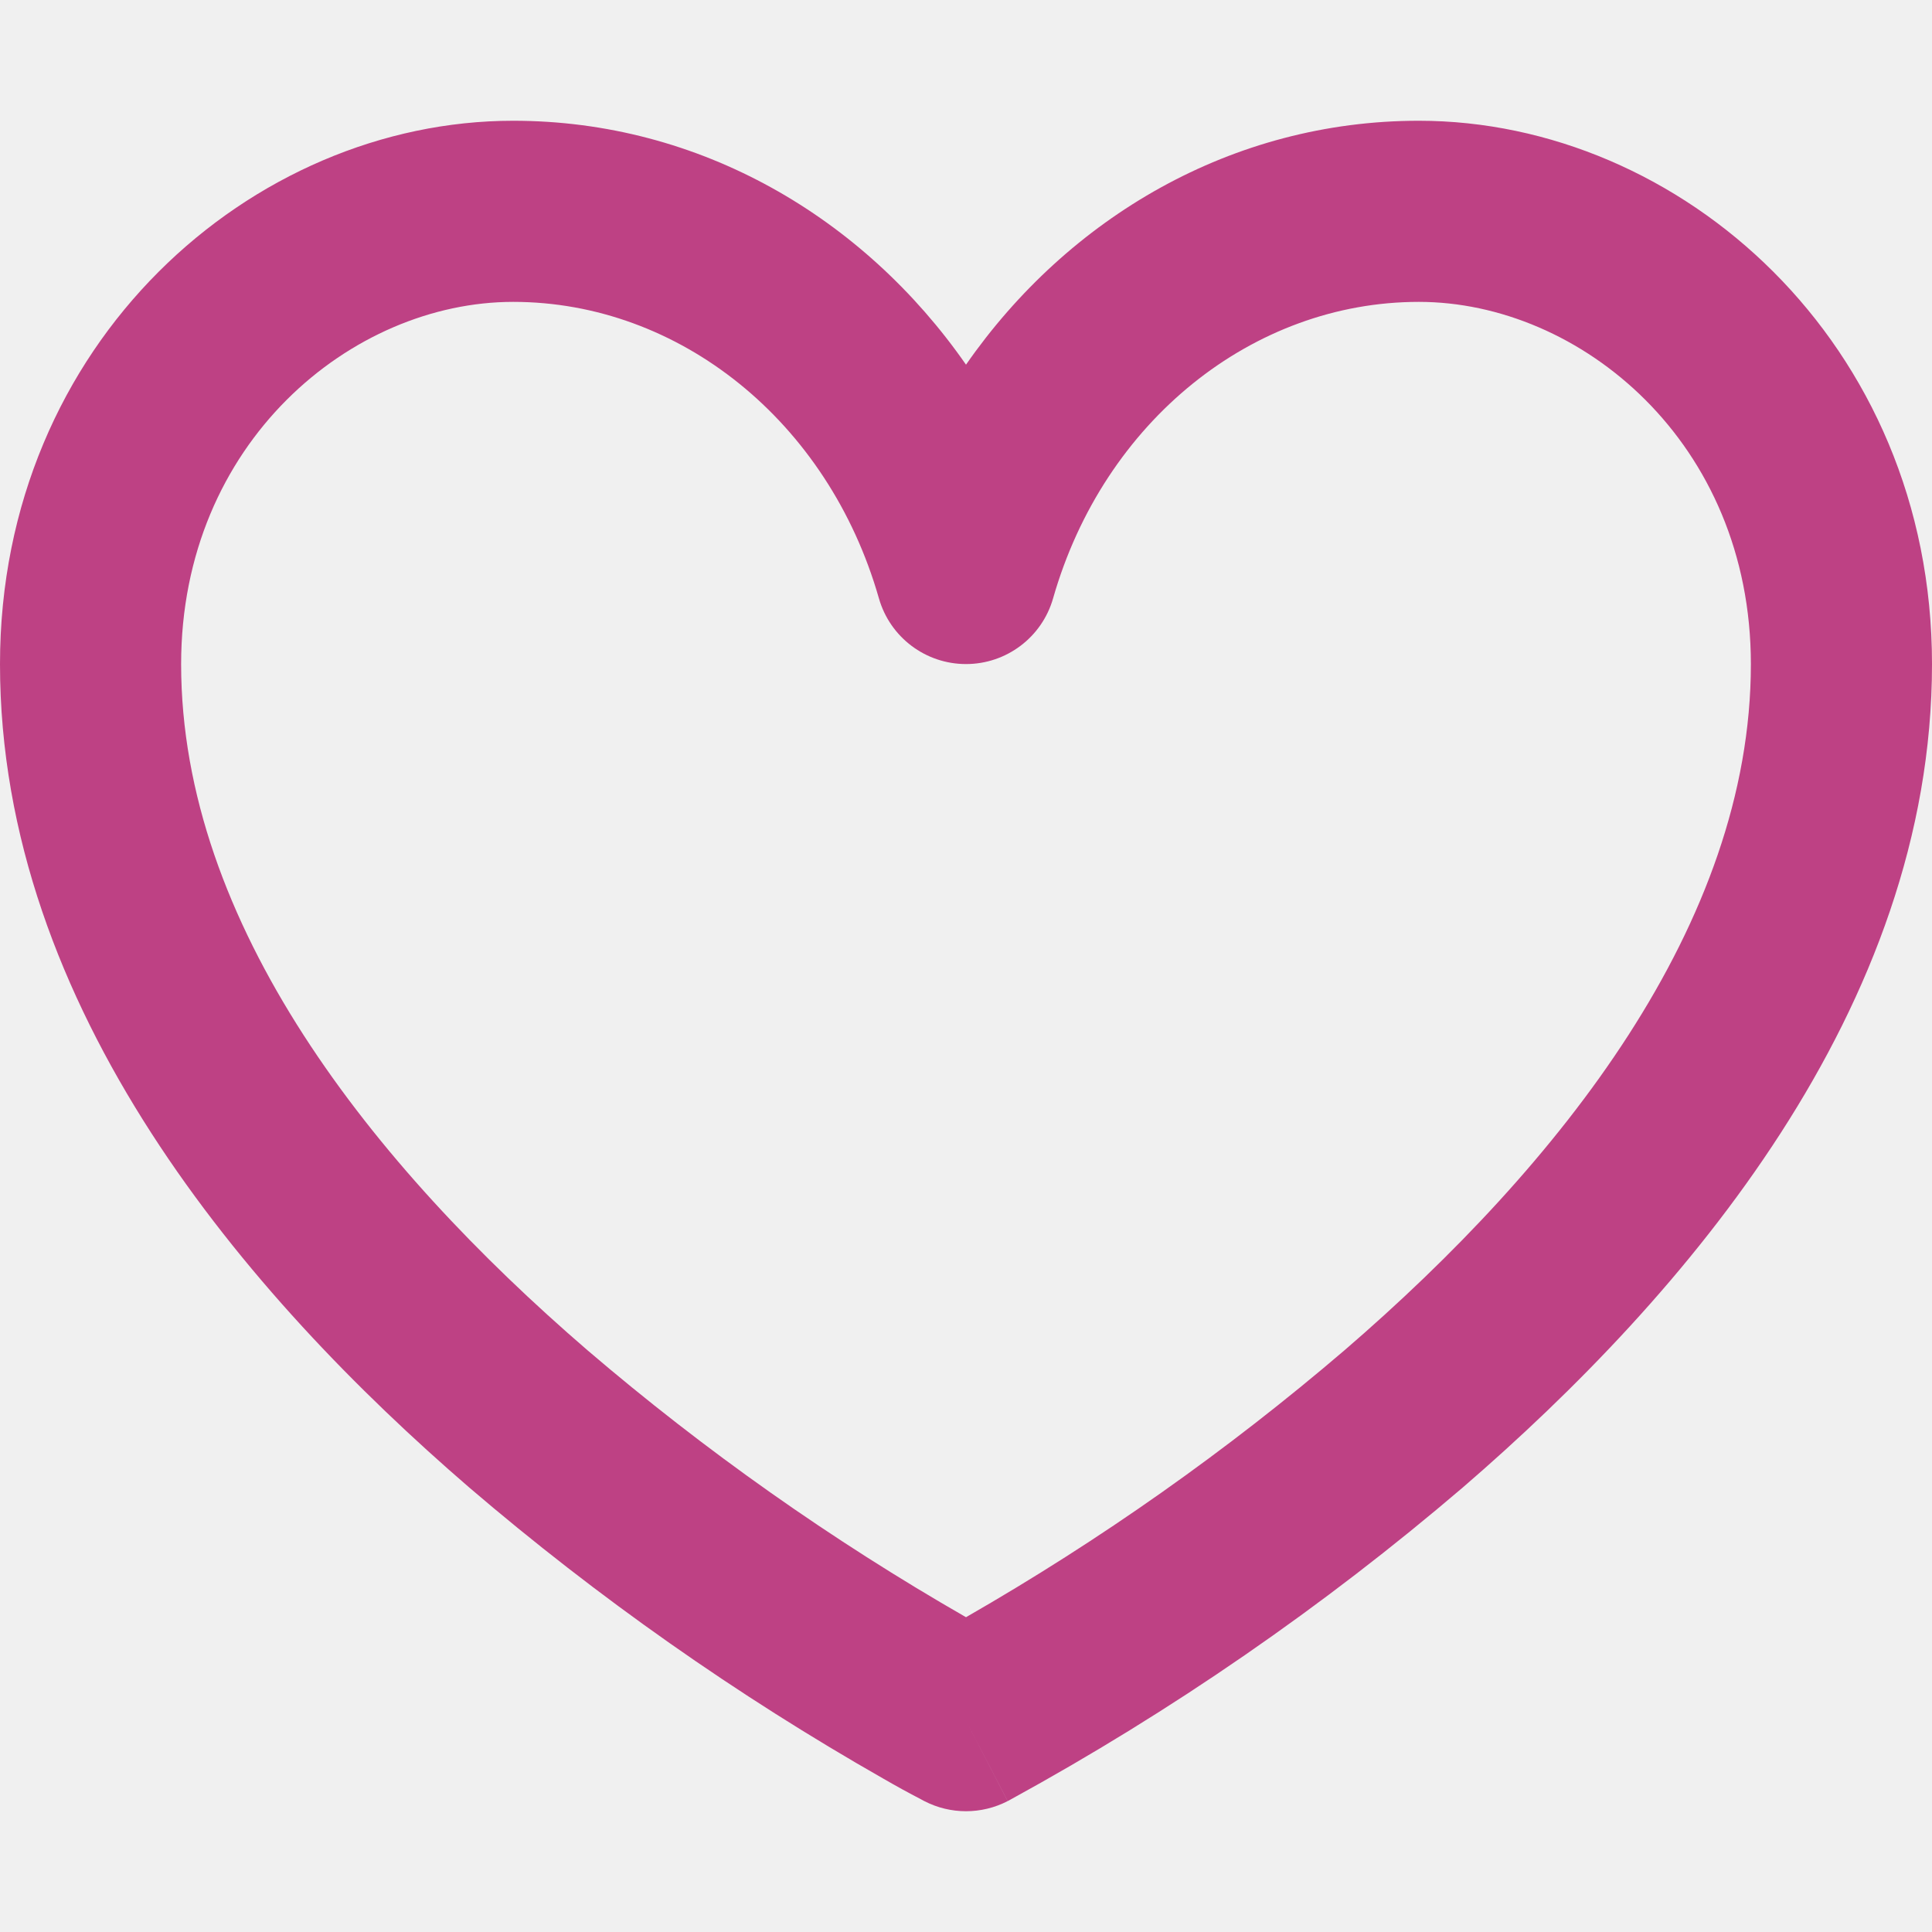
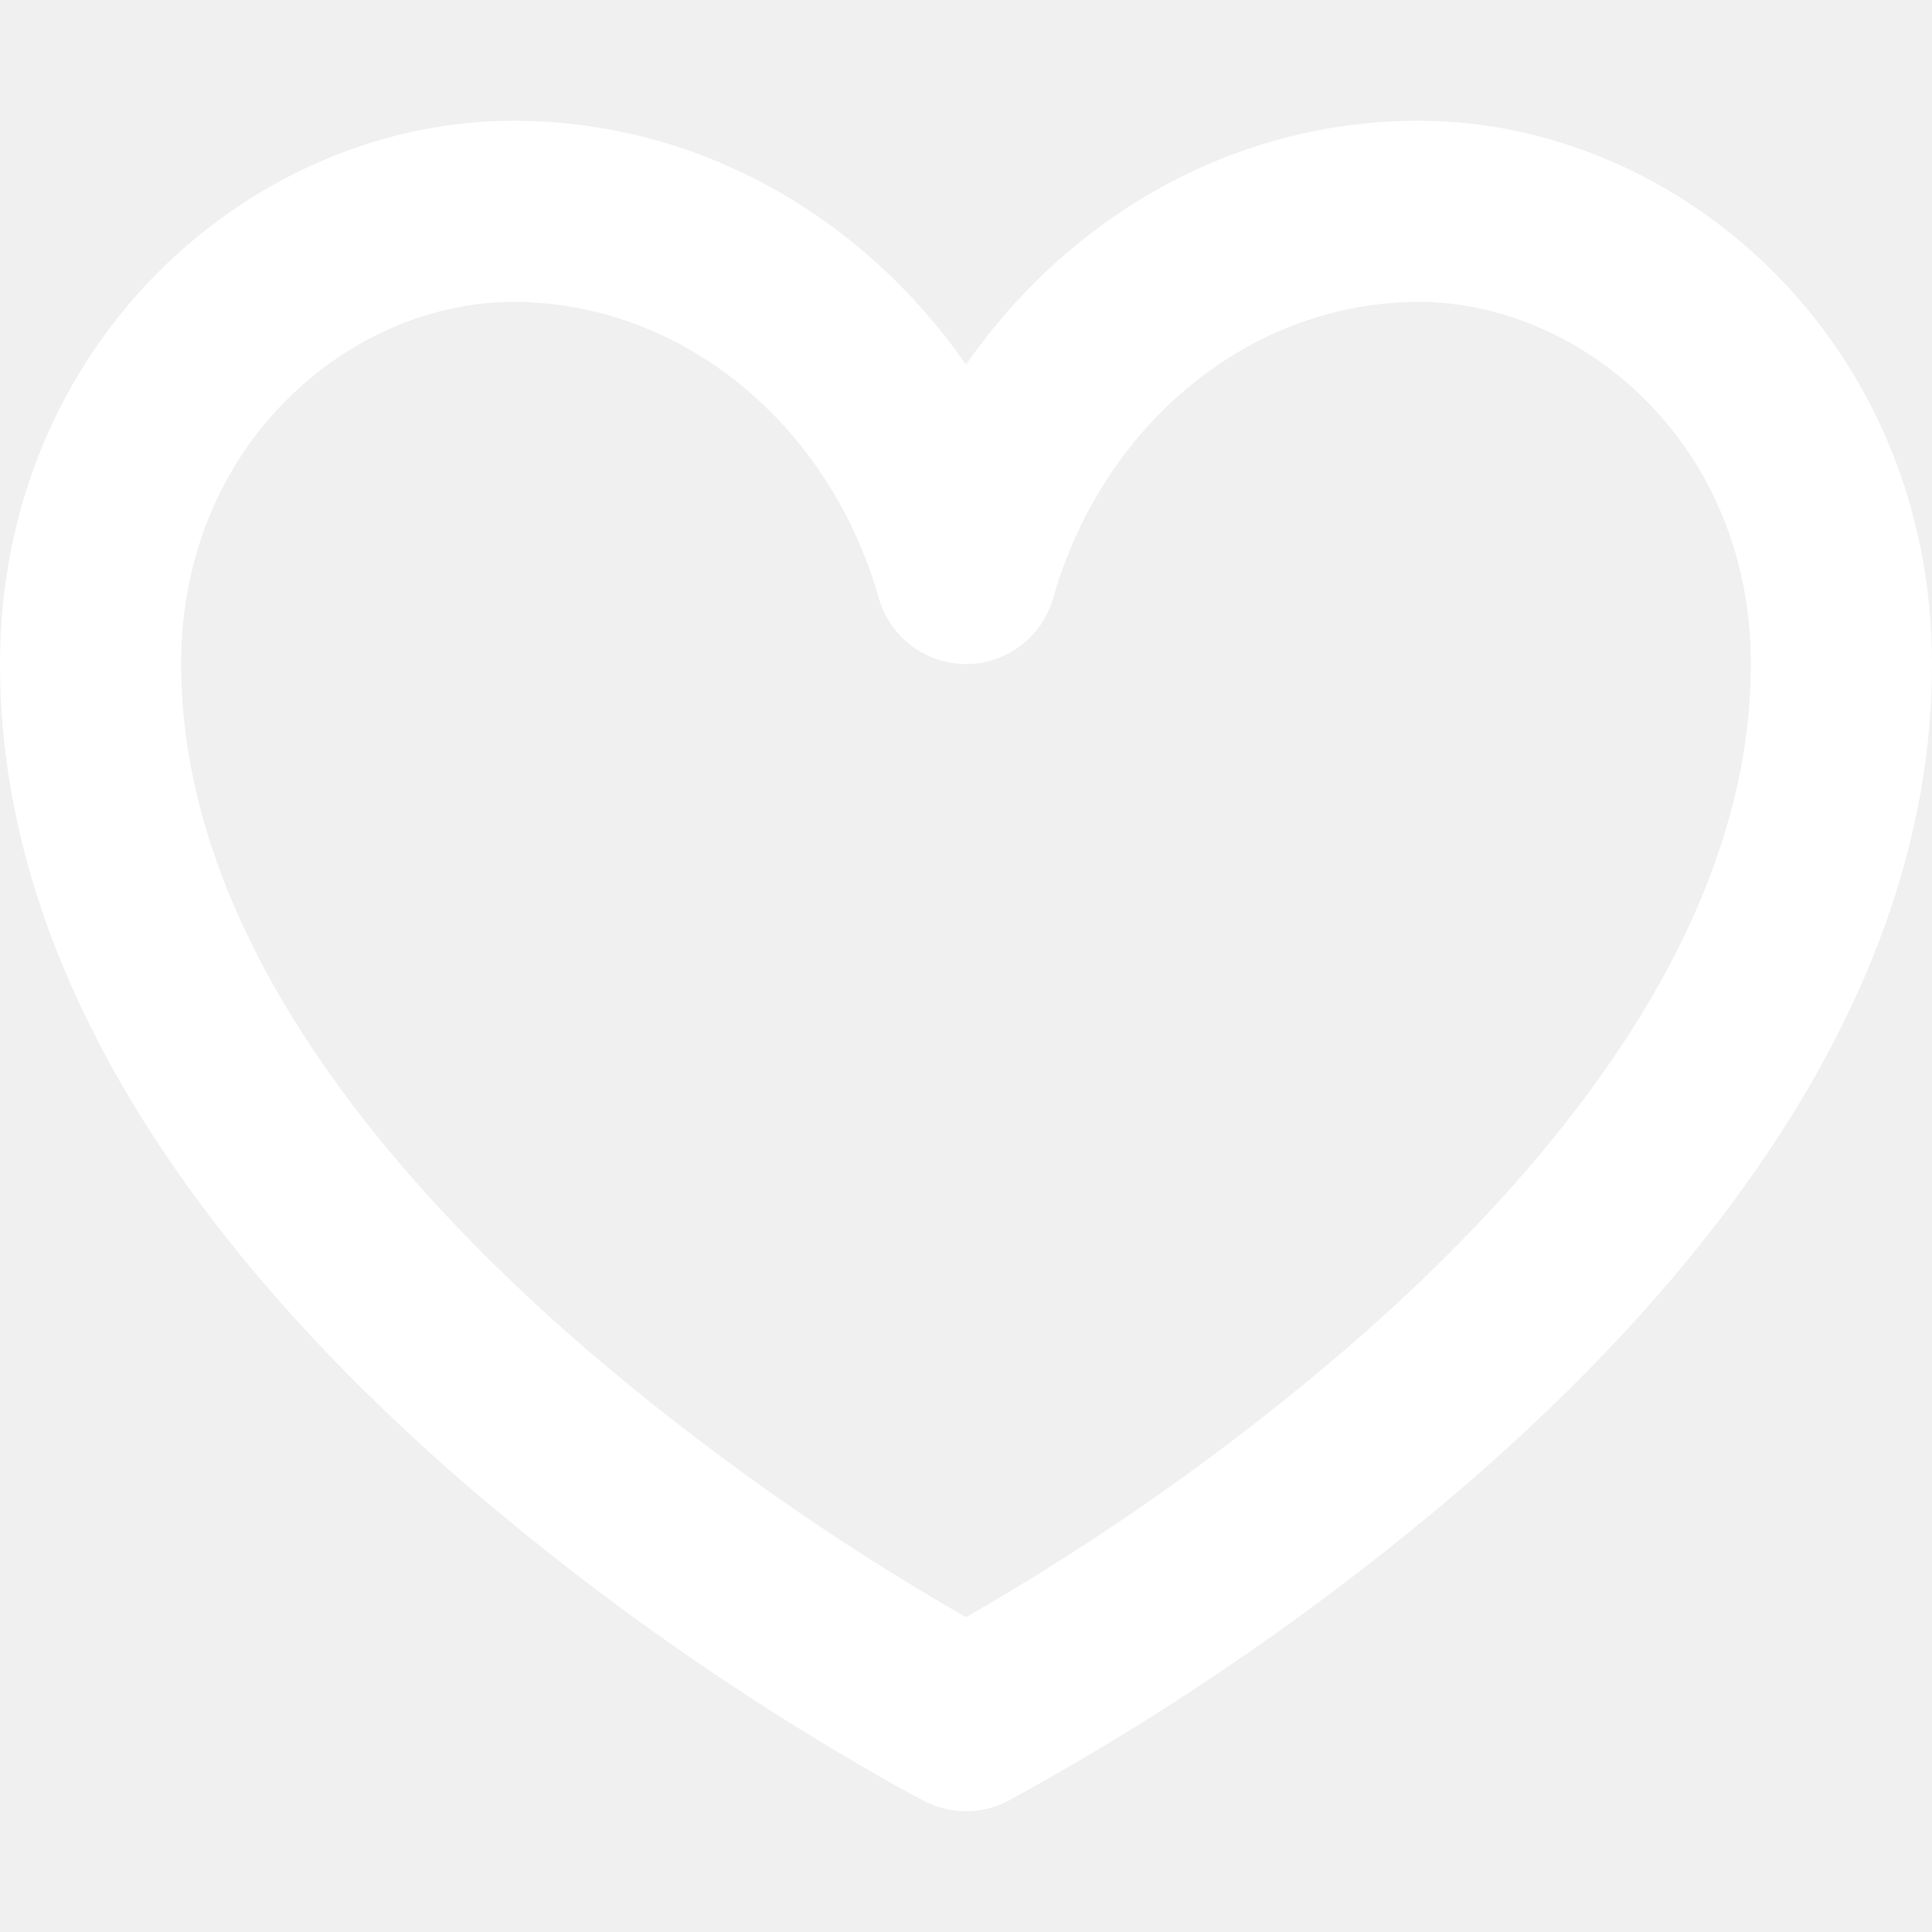
<svg xmlns="http://www.w3.org/2000/svg" height="16" viewBox="0 0 16 16" version="1.1" width="16">
  <g>
-     <path d="M4.25 2.5c-1.336 0-2.75 1.164-2.75 3 0 2.15 1.58 4.144 3.365 5.682A20.565 20.565 0 008 13.393a20.561 20.561 0 003.135-2.211C12.92 9.644 14.5 7.65 14.5 5.5c0-1.836-1.414-3-2.75-3-1.373 0-2.609.986-3.029 2.456a.75.75 0 01-1.442 0C6.859 3.486 5.623 2.5 4.25 2.5zM8 14.25l-.345.666-.002-.001-.006-.003-.018-.01a7.643 7.643 0 01-.31-.17 22.075 22.075 0 01-3.434-2.414C2.045 10.731 0 8.35 0 5.5 0 2.836 2.086 1 4.25 1 5.797 1 7.153 1.802 8 3.02 8.847 1.802 10.203 1 11.75 1 13.914 1 16 2.836 16 5.5c0 2.85-2.045 5.231-3.885 6.818a22.08 22.08 0 01-3.744 2.584l-.018.01-.006.003h-.002L8 14.25zm0 0l.345.666a.752.752 0 01-.69 0L8 14.25z" fill="#be4184" fill-rule="nonzero" />
+     <path d="M4.25 2.5c-1.336 0-2.75 1.164-2.75 3 0 2.15 1.58 4.144 3.365 5.682A20.565 20.565 0 008 13.393a20.561 20.561 0 003.135-2.211C12.92 9.644 14.5 7.65 14.5 5.5c0-1.836-1.414-3-2.75-3-1.373 0-2.609.986-3.029 2.456a.75.75 0 01-1.442 0C6.859 3.486 5.623 2.5 4.25 2.5zM8 14.25l-.345.666-.002-.001-.006-.003-.018-.01a7.643 7.643 0 01-.31-.17 22.075 22.075 0 01-3.434-2.414C2.045 10.731 0 8.35 0 5.5 0 2.836 2.086 1 4.25 1 5.797 1 7.153 1.802 8 3.02 8.847 1.802 10.203 1 11.75 1 13.914 1 16 2.836 16 5.5c0 2.85-2.045 5.231-3.885 6.818a22.08 22.08 0 01-3.744 2.584l-.018.01-.006.003h-.002L8 14.25zm0 0l.345.666a.752.752 0 01-.69 0L8 14.25z" fill="#FFFFFF" fill-rule="nonzero" />
  </g>
</svg>
